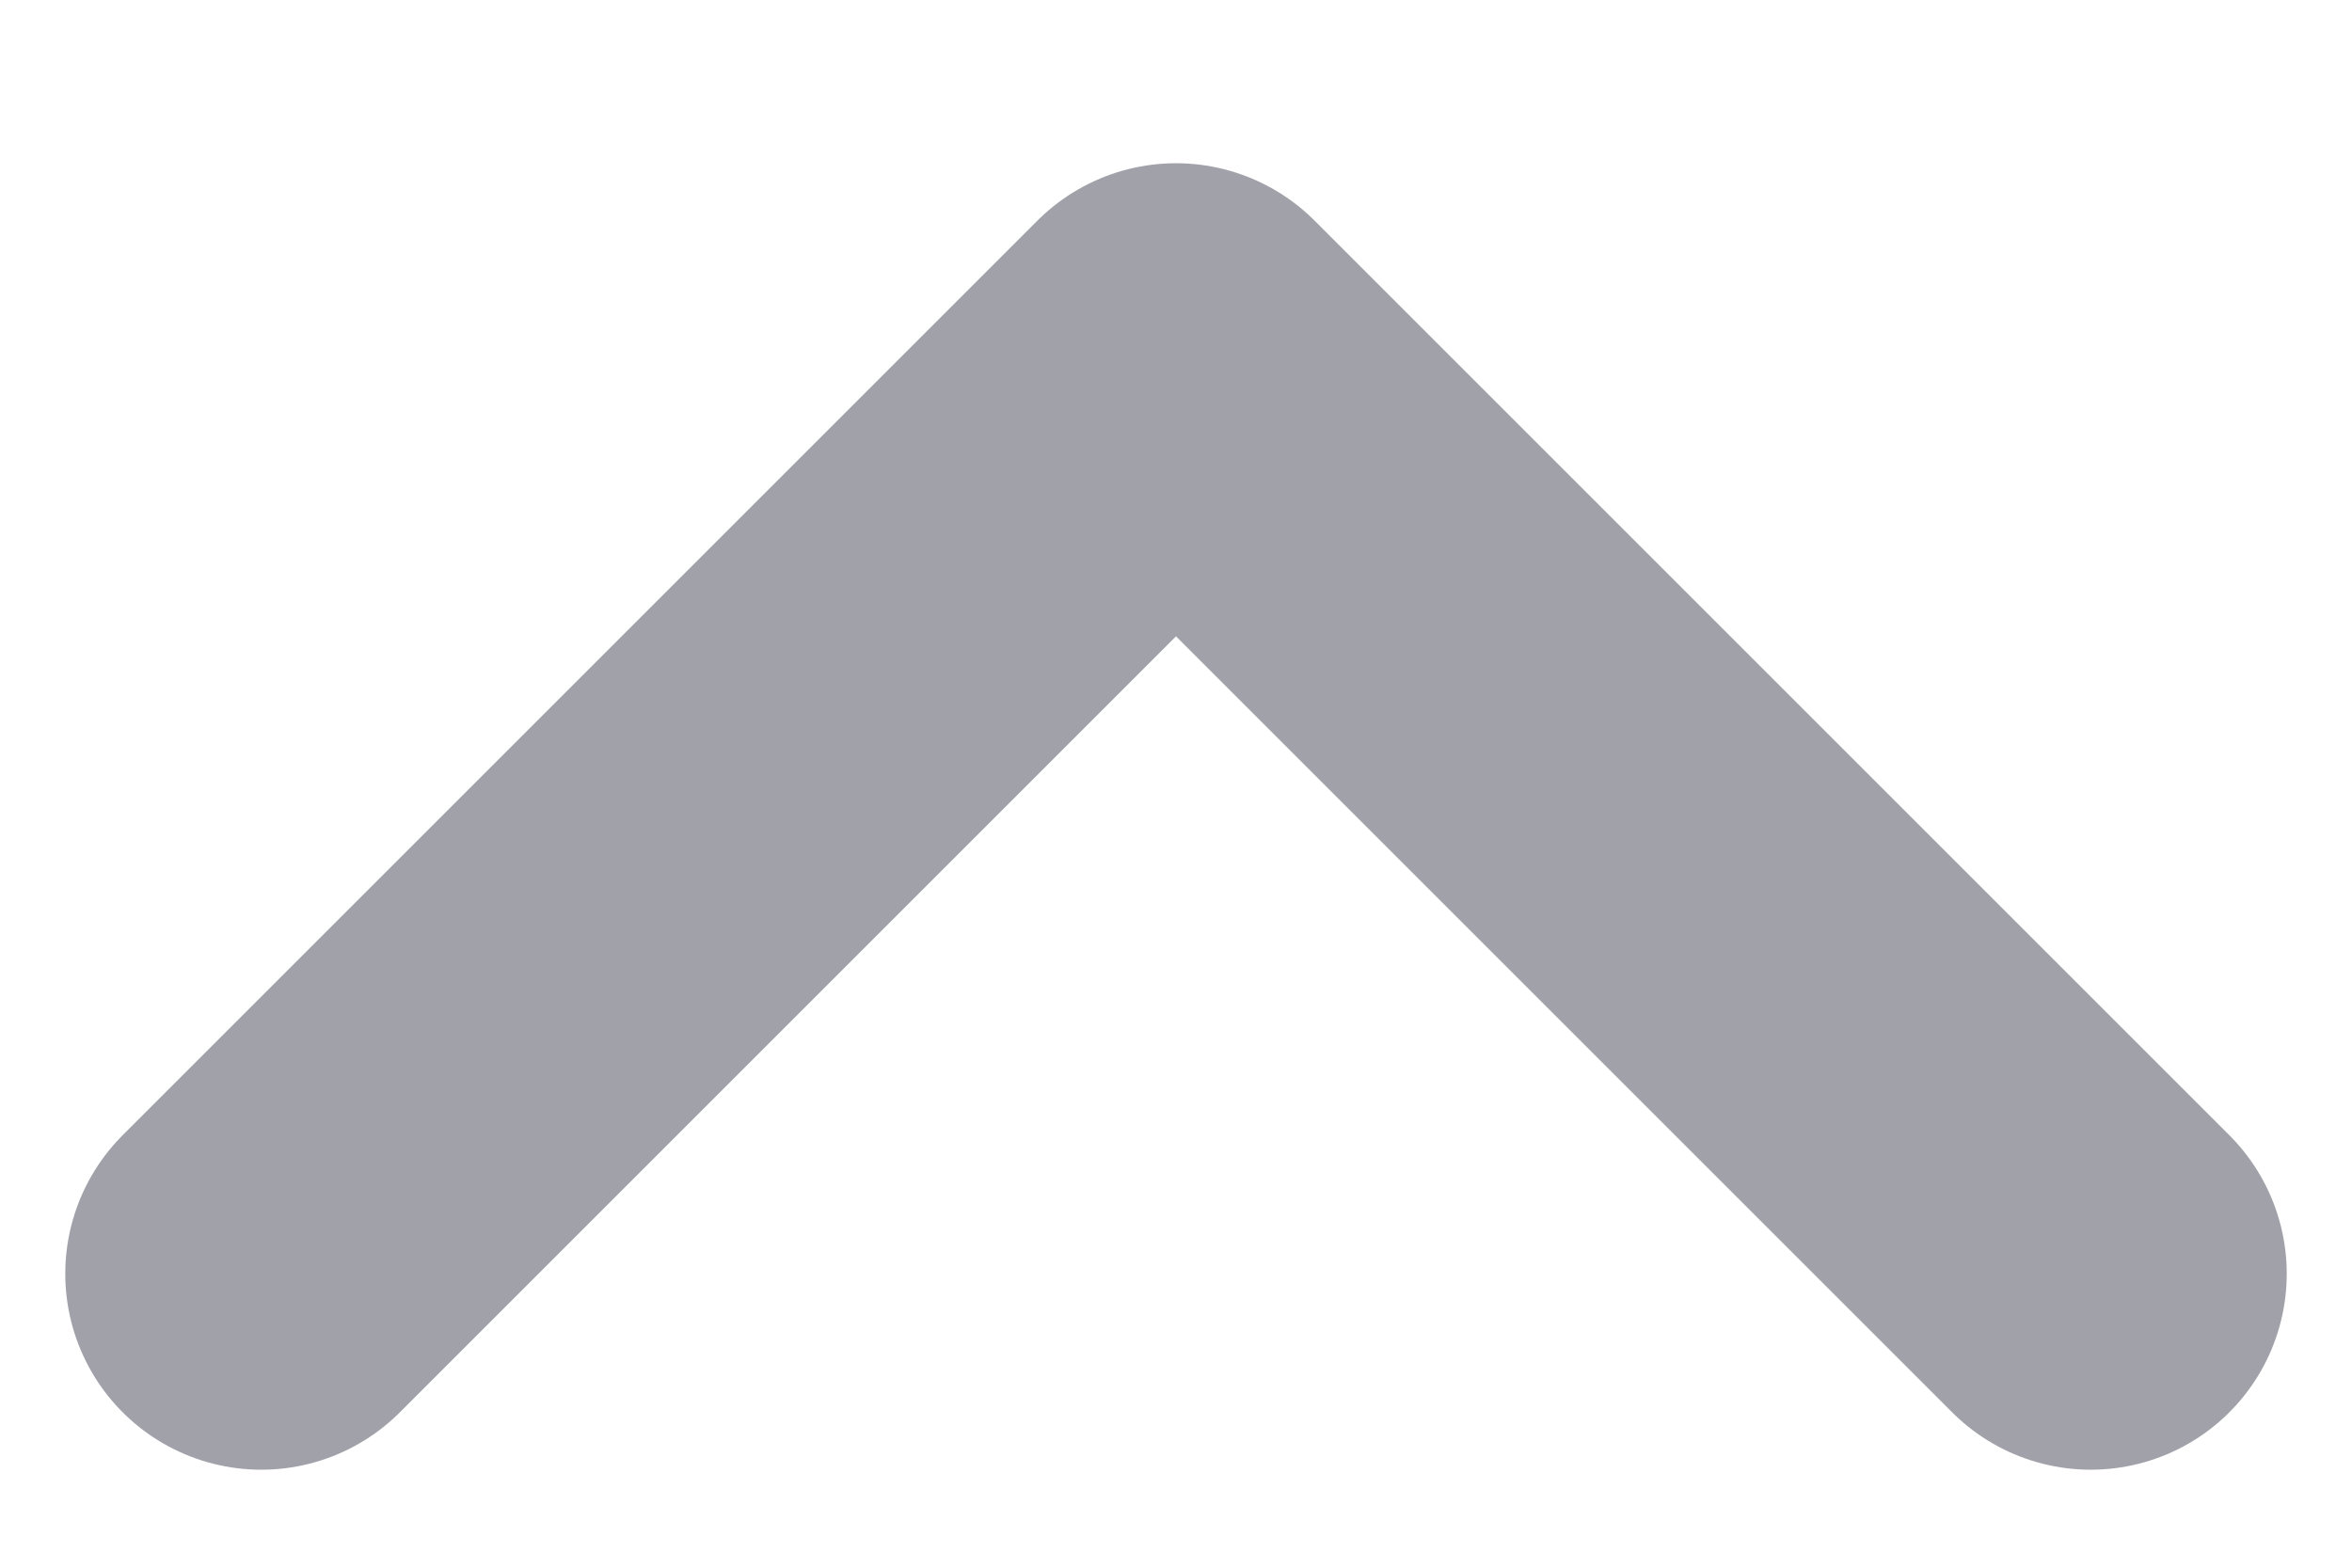
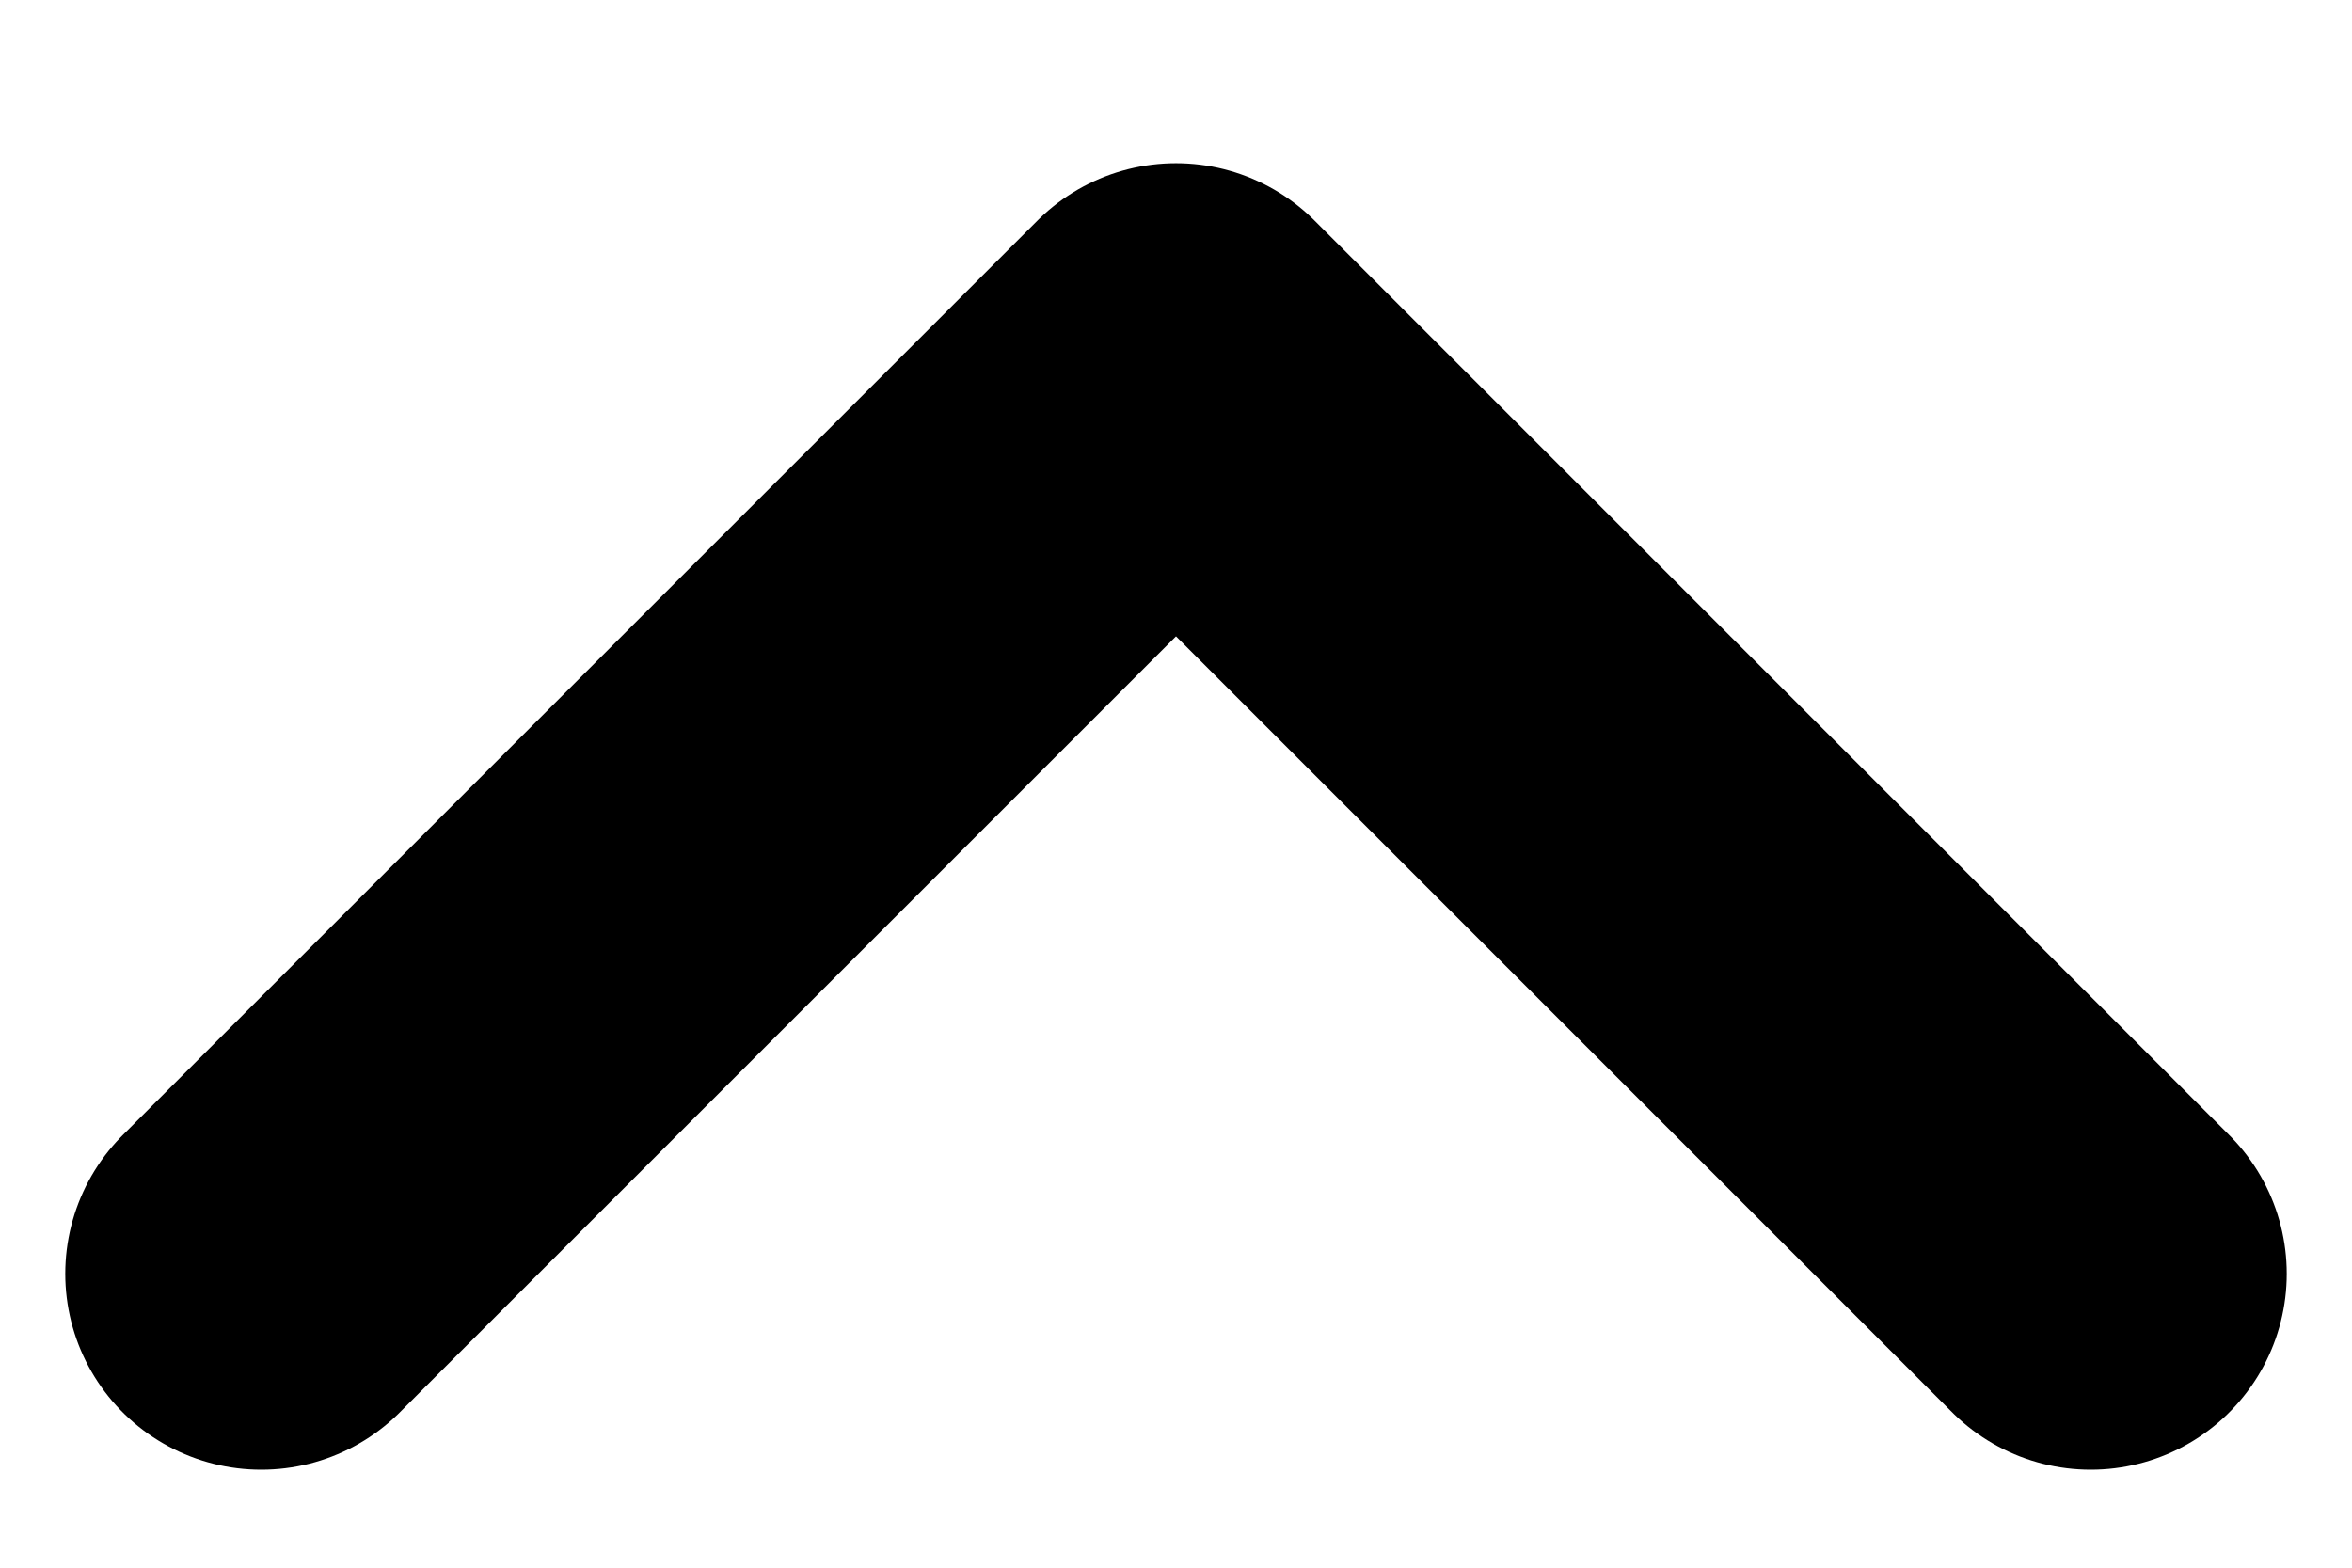
- <svg xmlns="http://www.w3.org/2000/svg" viewBox="0 0 12 8" fill="none">
-   <path d="M1.333 6.5L6 1.833L10.667 6.5" stroke="#A1A1AA" stroke-width="2" stroke-linecap="round" stroke-linejoin="round" />
+ <svg xmlns="http://www.w3.org/2000/svg" viewBox="0 0 12 8" fill="none" stroke="currentColor">
+   <path d="M1.333 6.5L6 1.833L10.667 6.5" stroke-width="2" stroke-linecap="round" stroke-linejoin="round" />
</svg>
